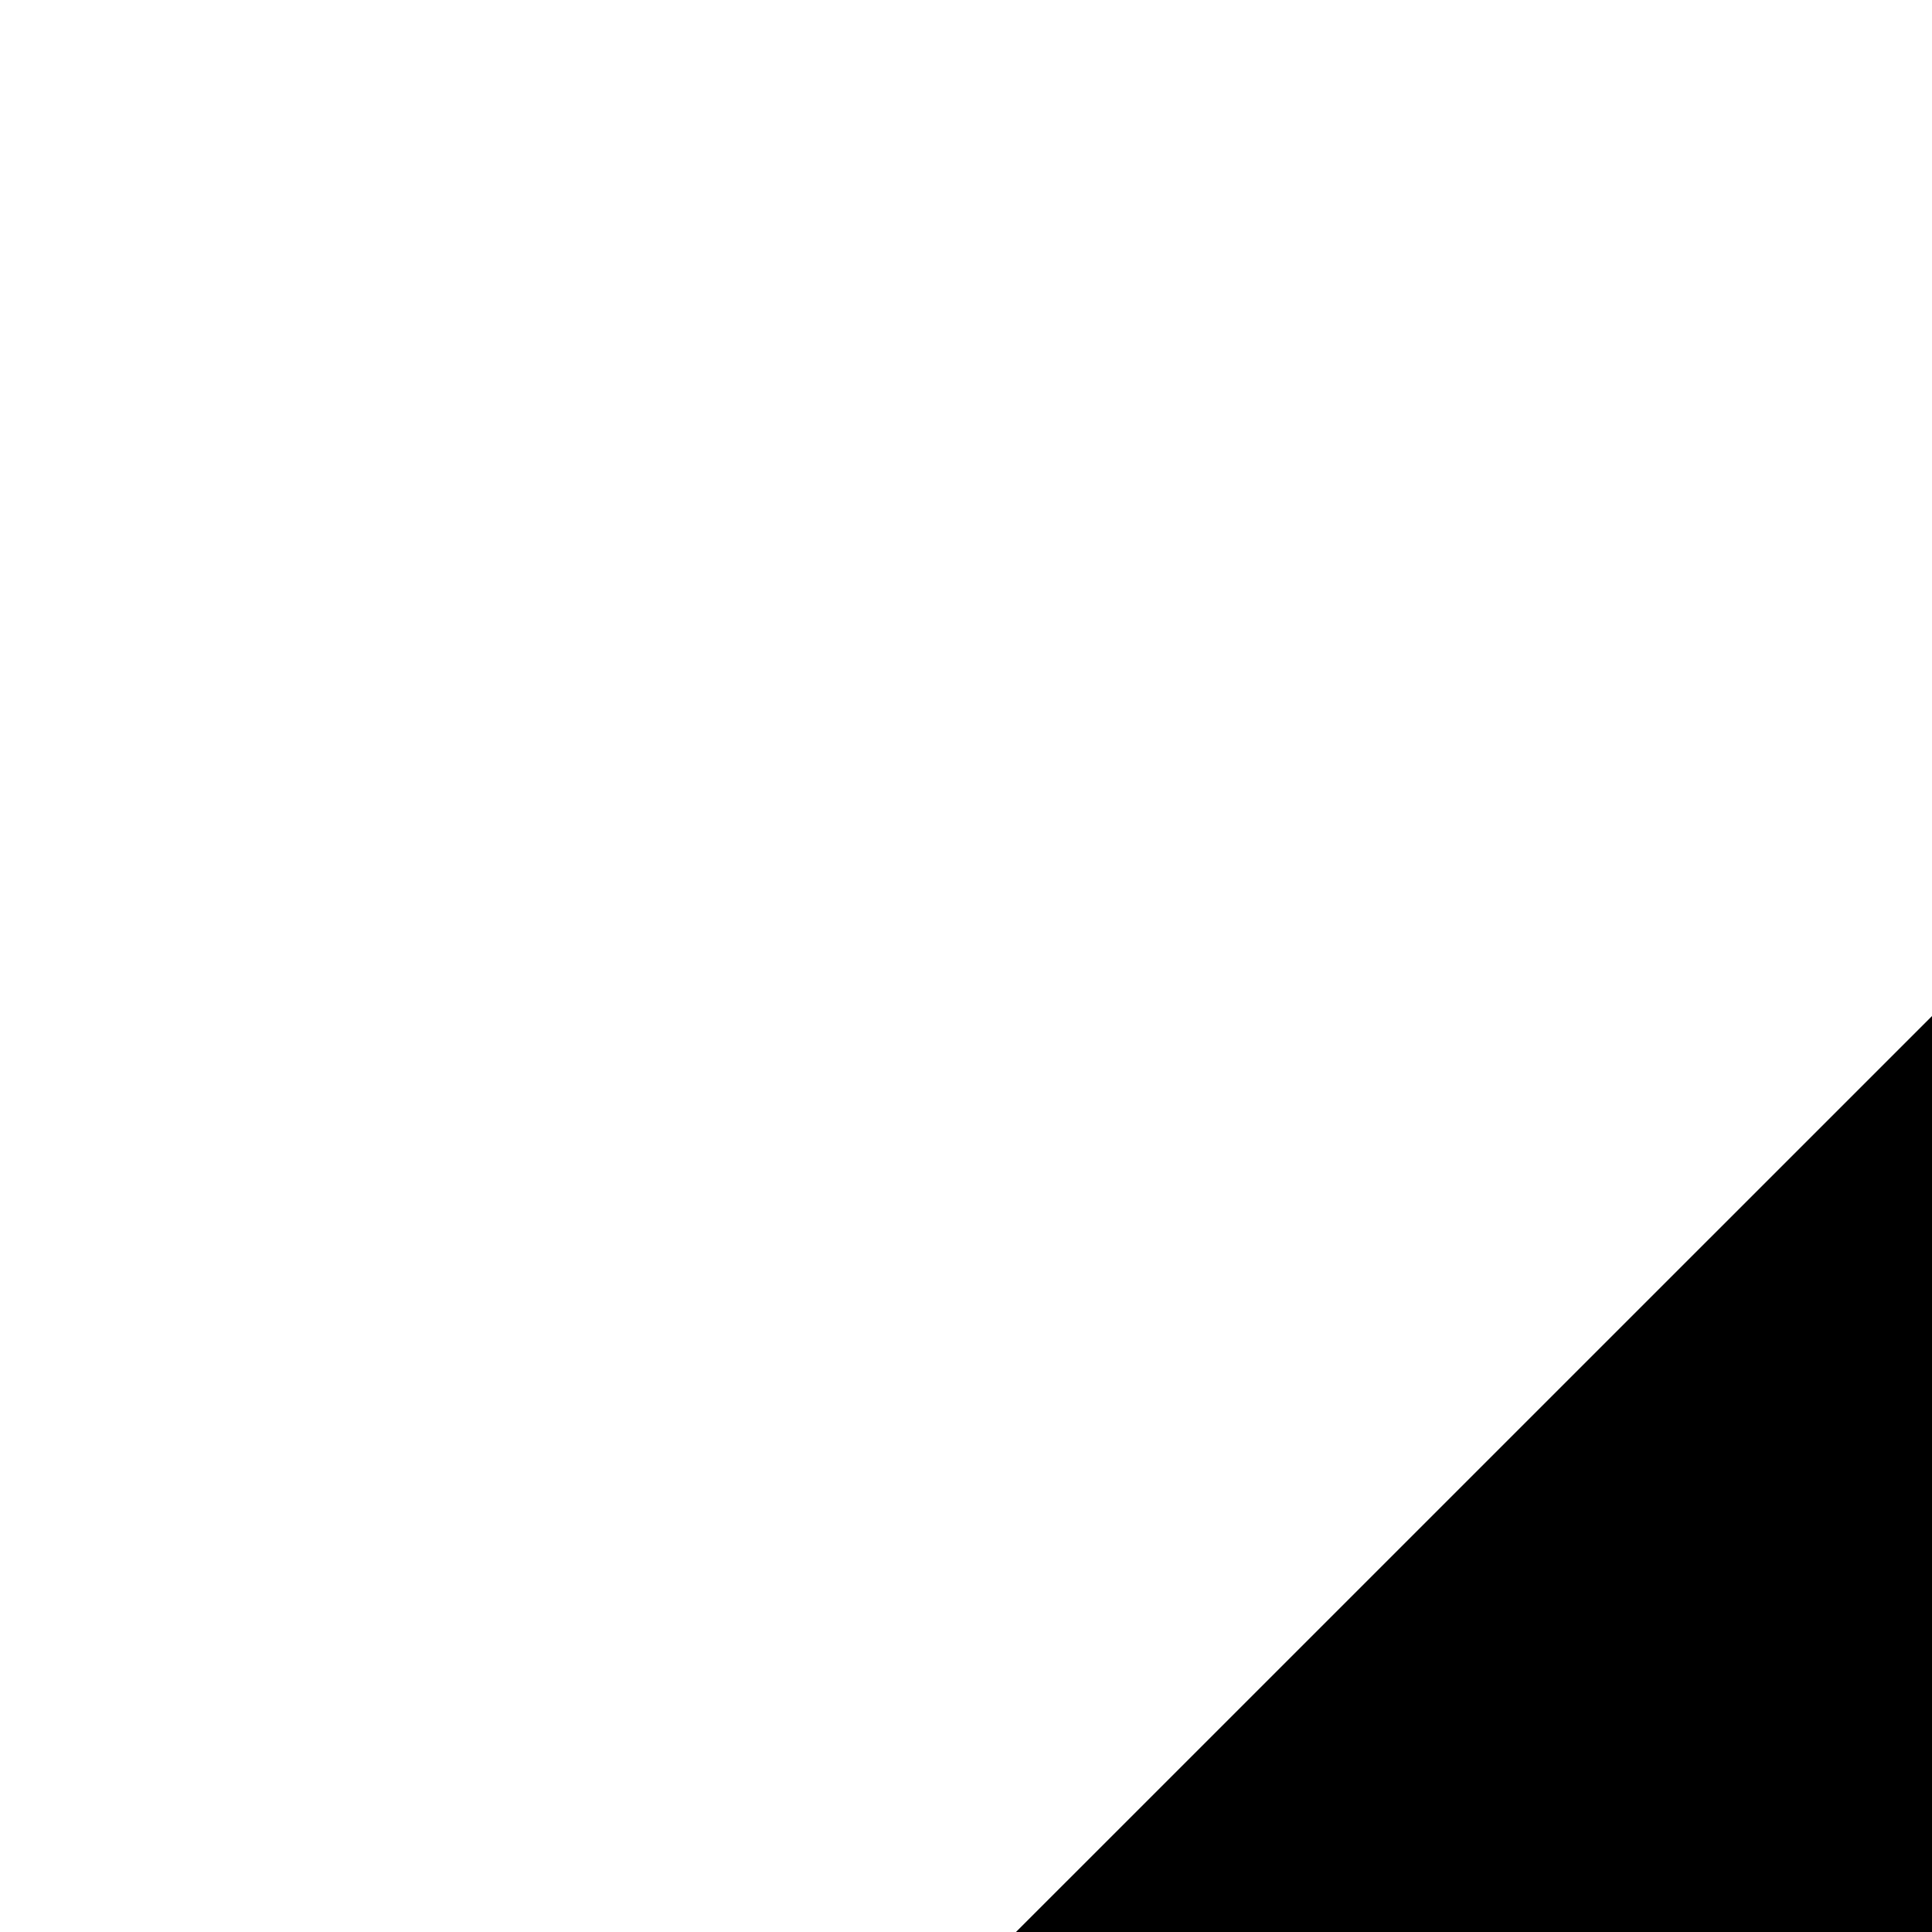
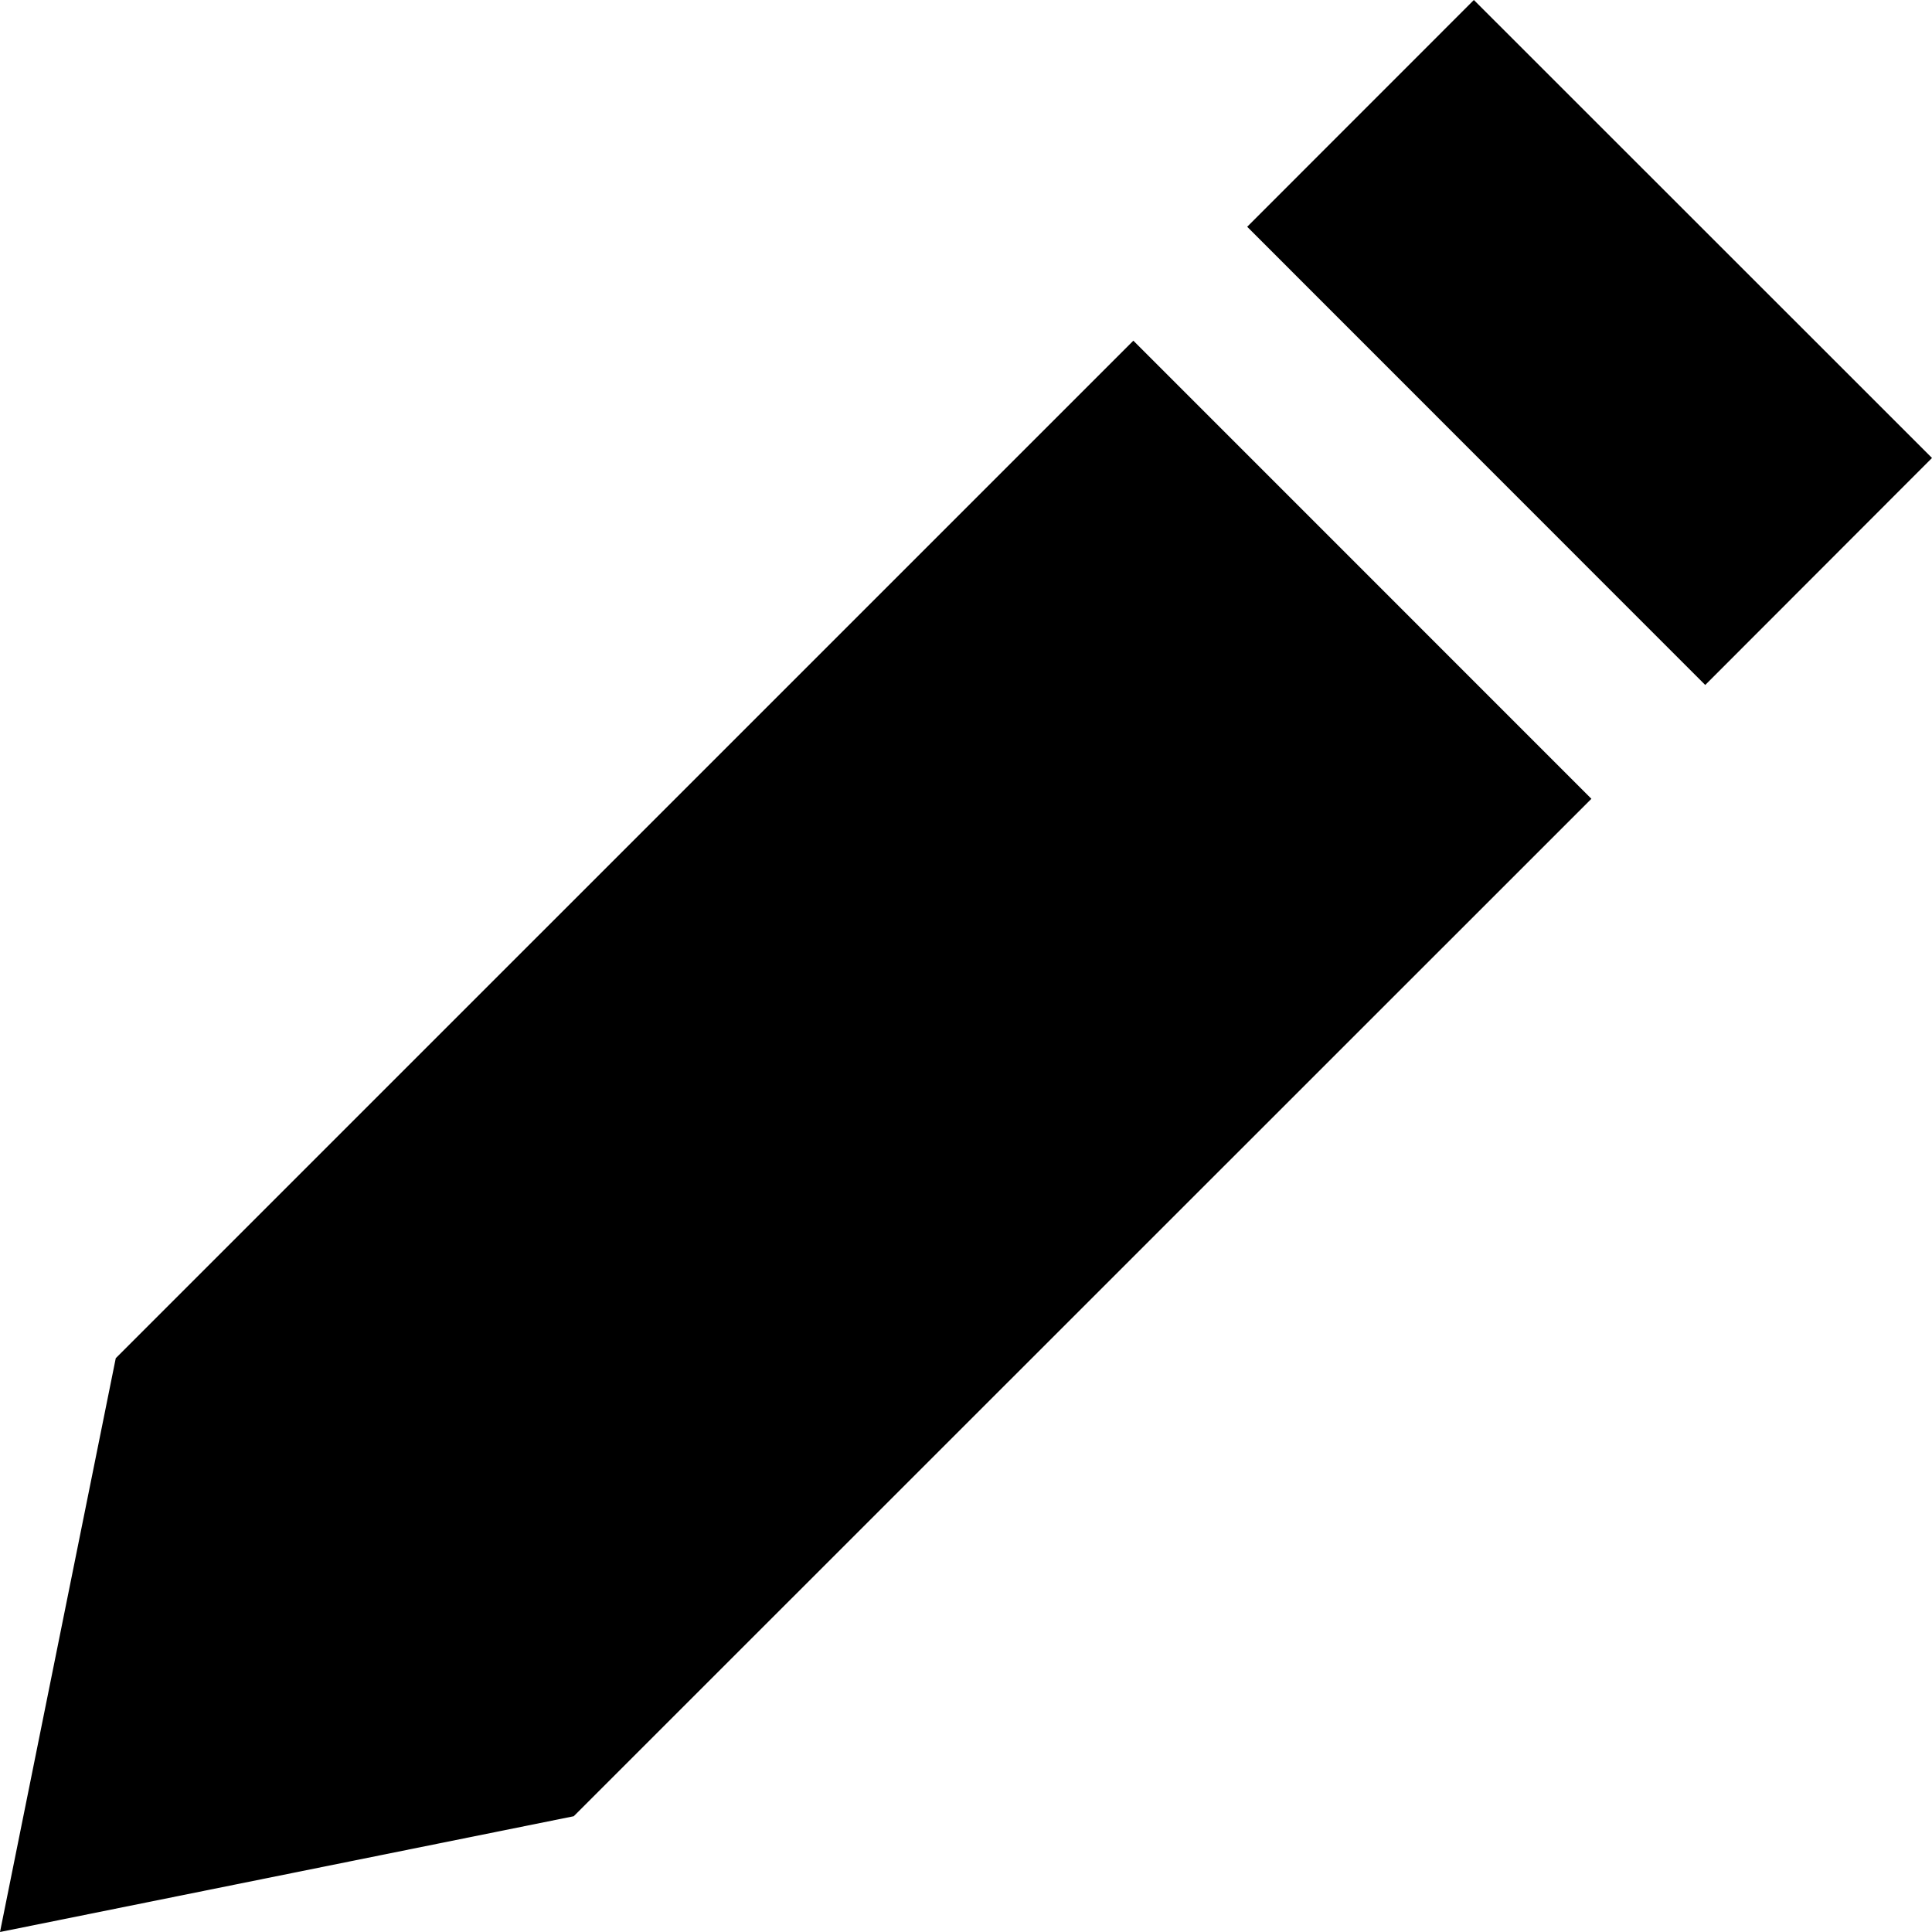
- <svg xmlns="http://www.w3.org/2000/svg" width="12" height="12" viewBox="0 0 12 12">
+ <svg xmlns="http://www.w3.org/2000/svg" width="12" height="12" viewBox="0 0 24 24">
  <path fill="currentColor" d="M19.769 9.923l-12.642 12.639-7.127 1.438 1.438-7.128 12.641-12.64 5.69 5.691zm1.414-1.414l2.817-2.82-5.691-5.689-2.816 2.817 5.69 5.692z" />
</svg>
